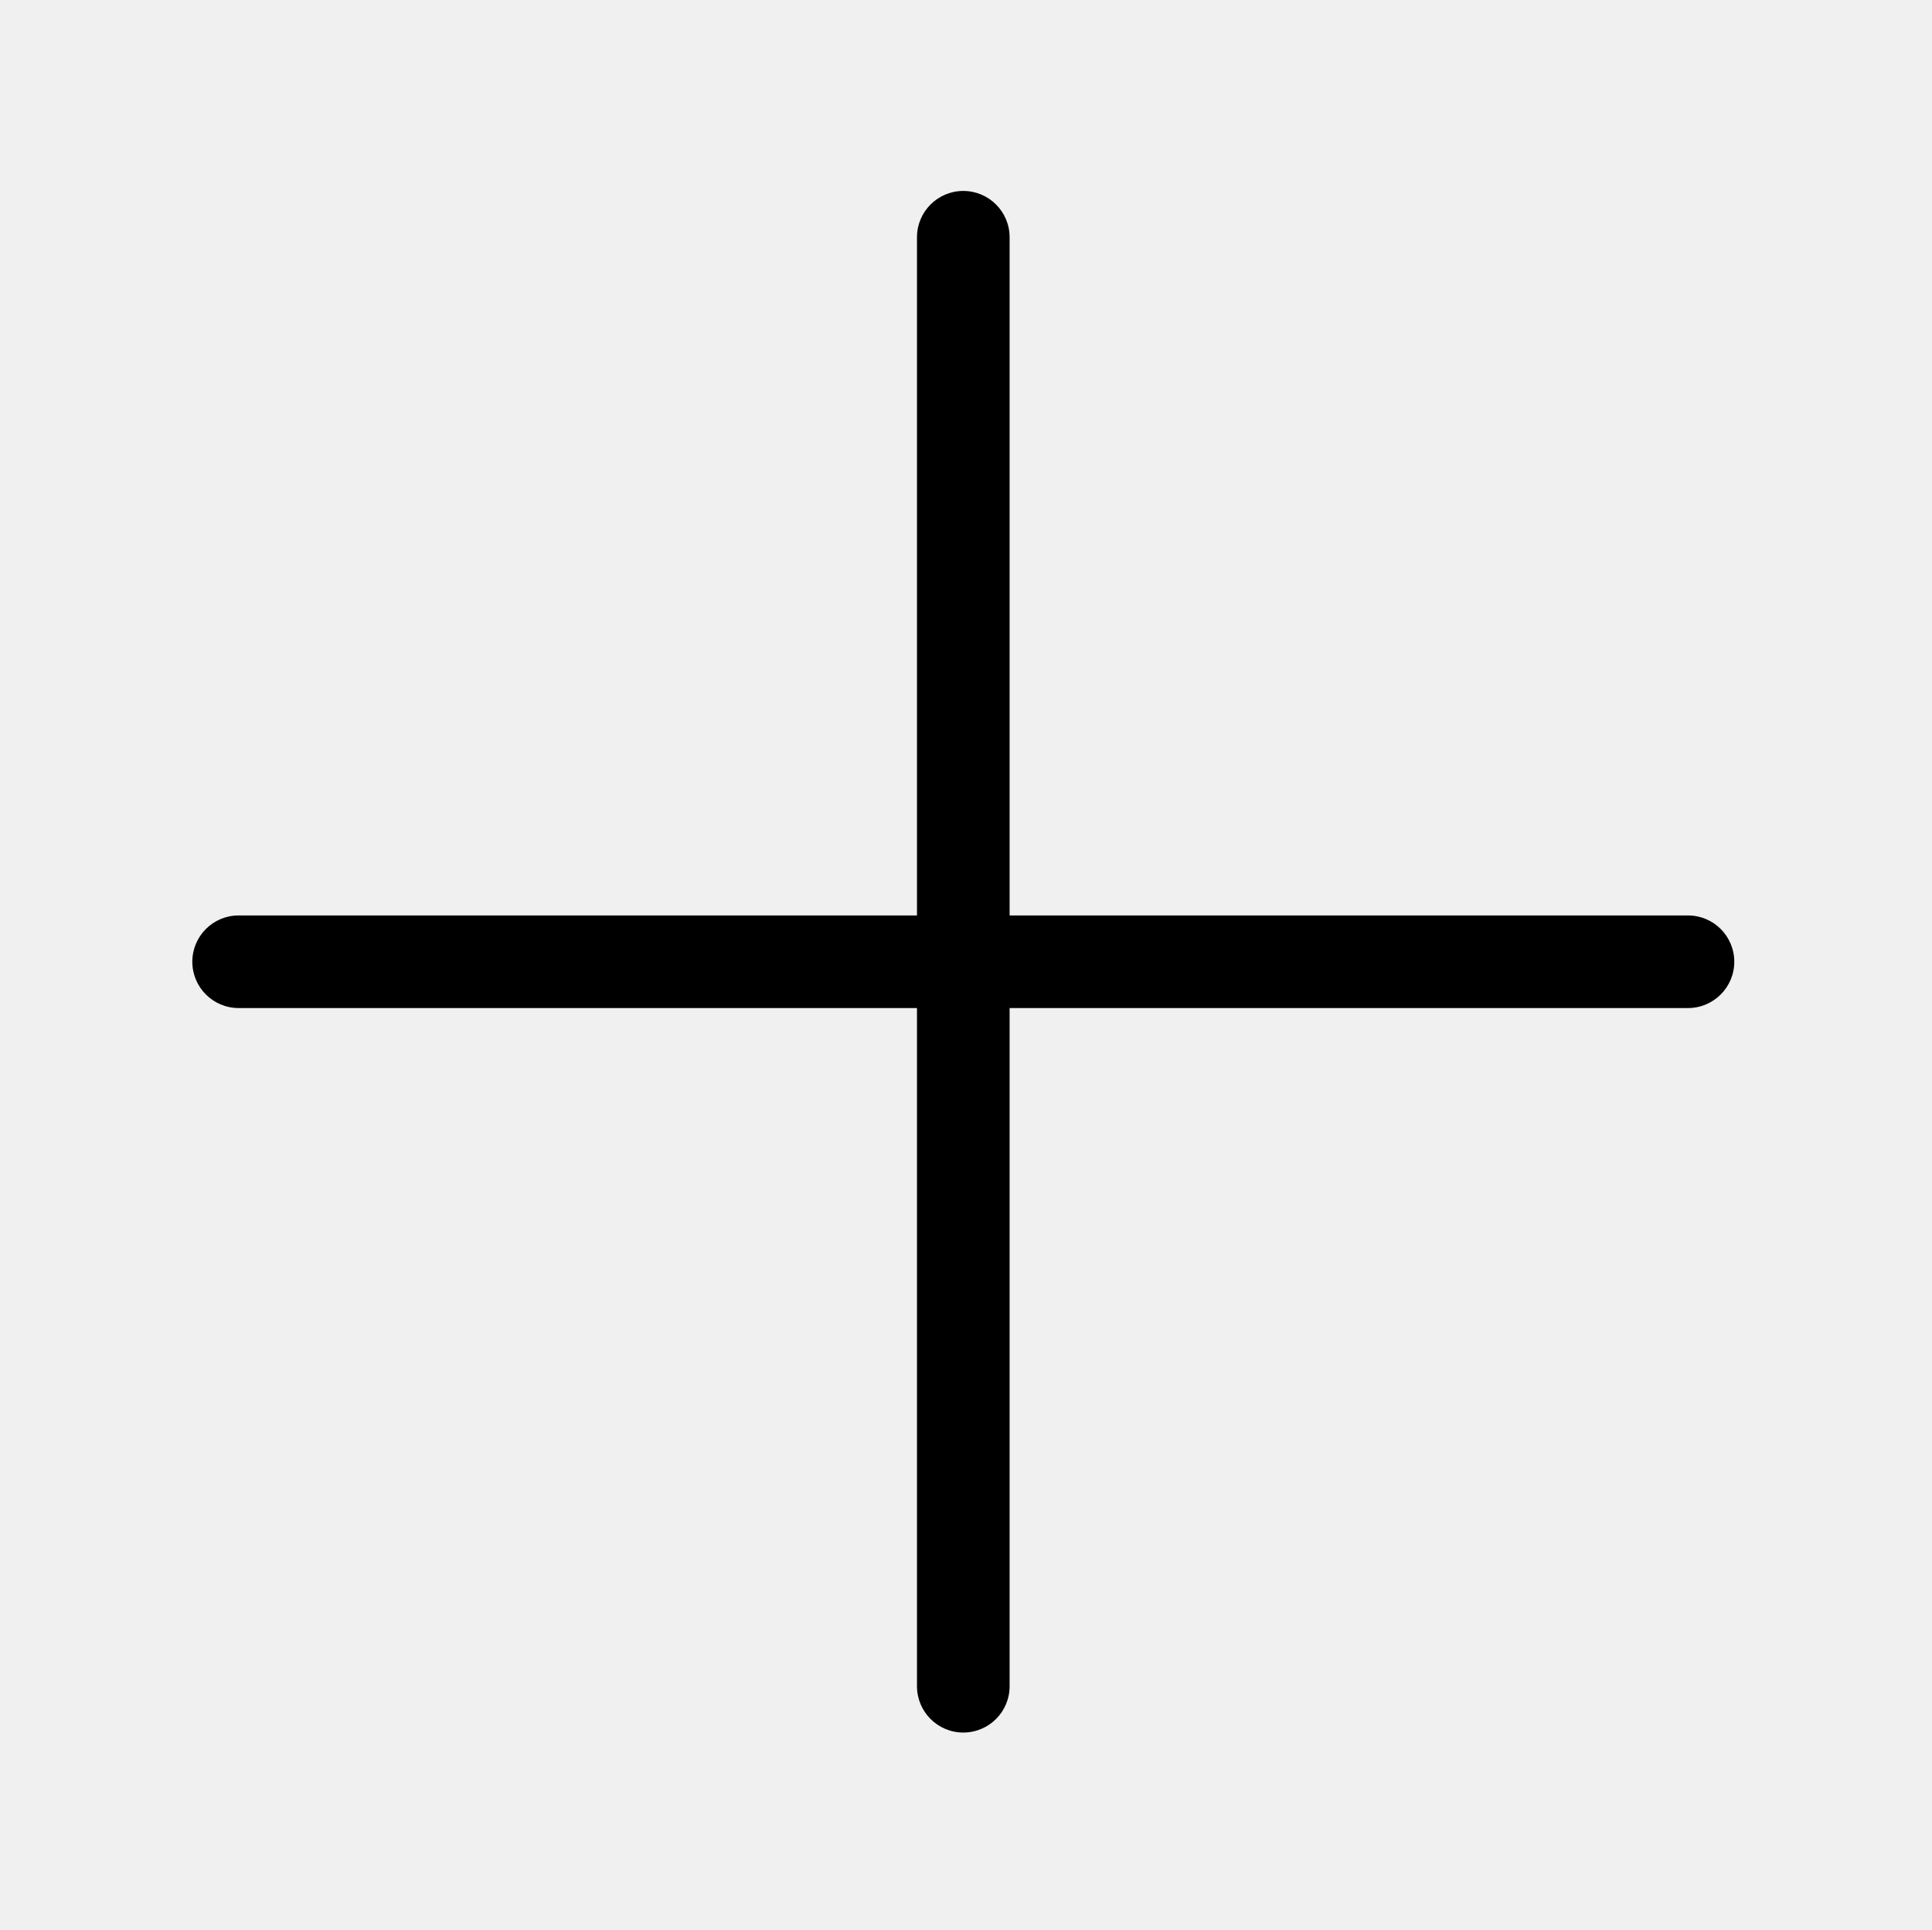
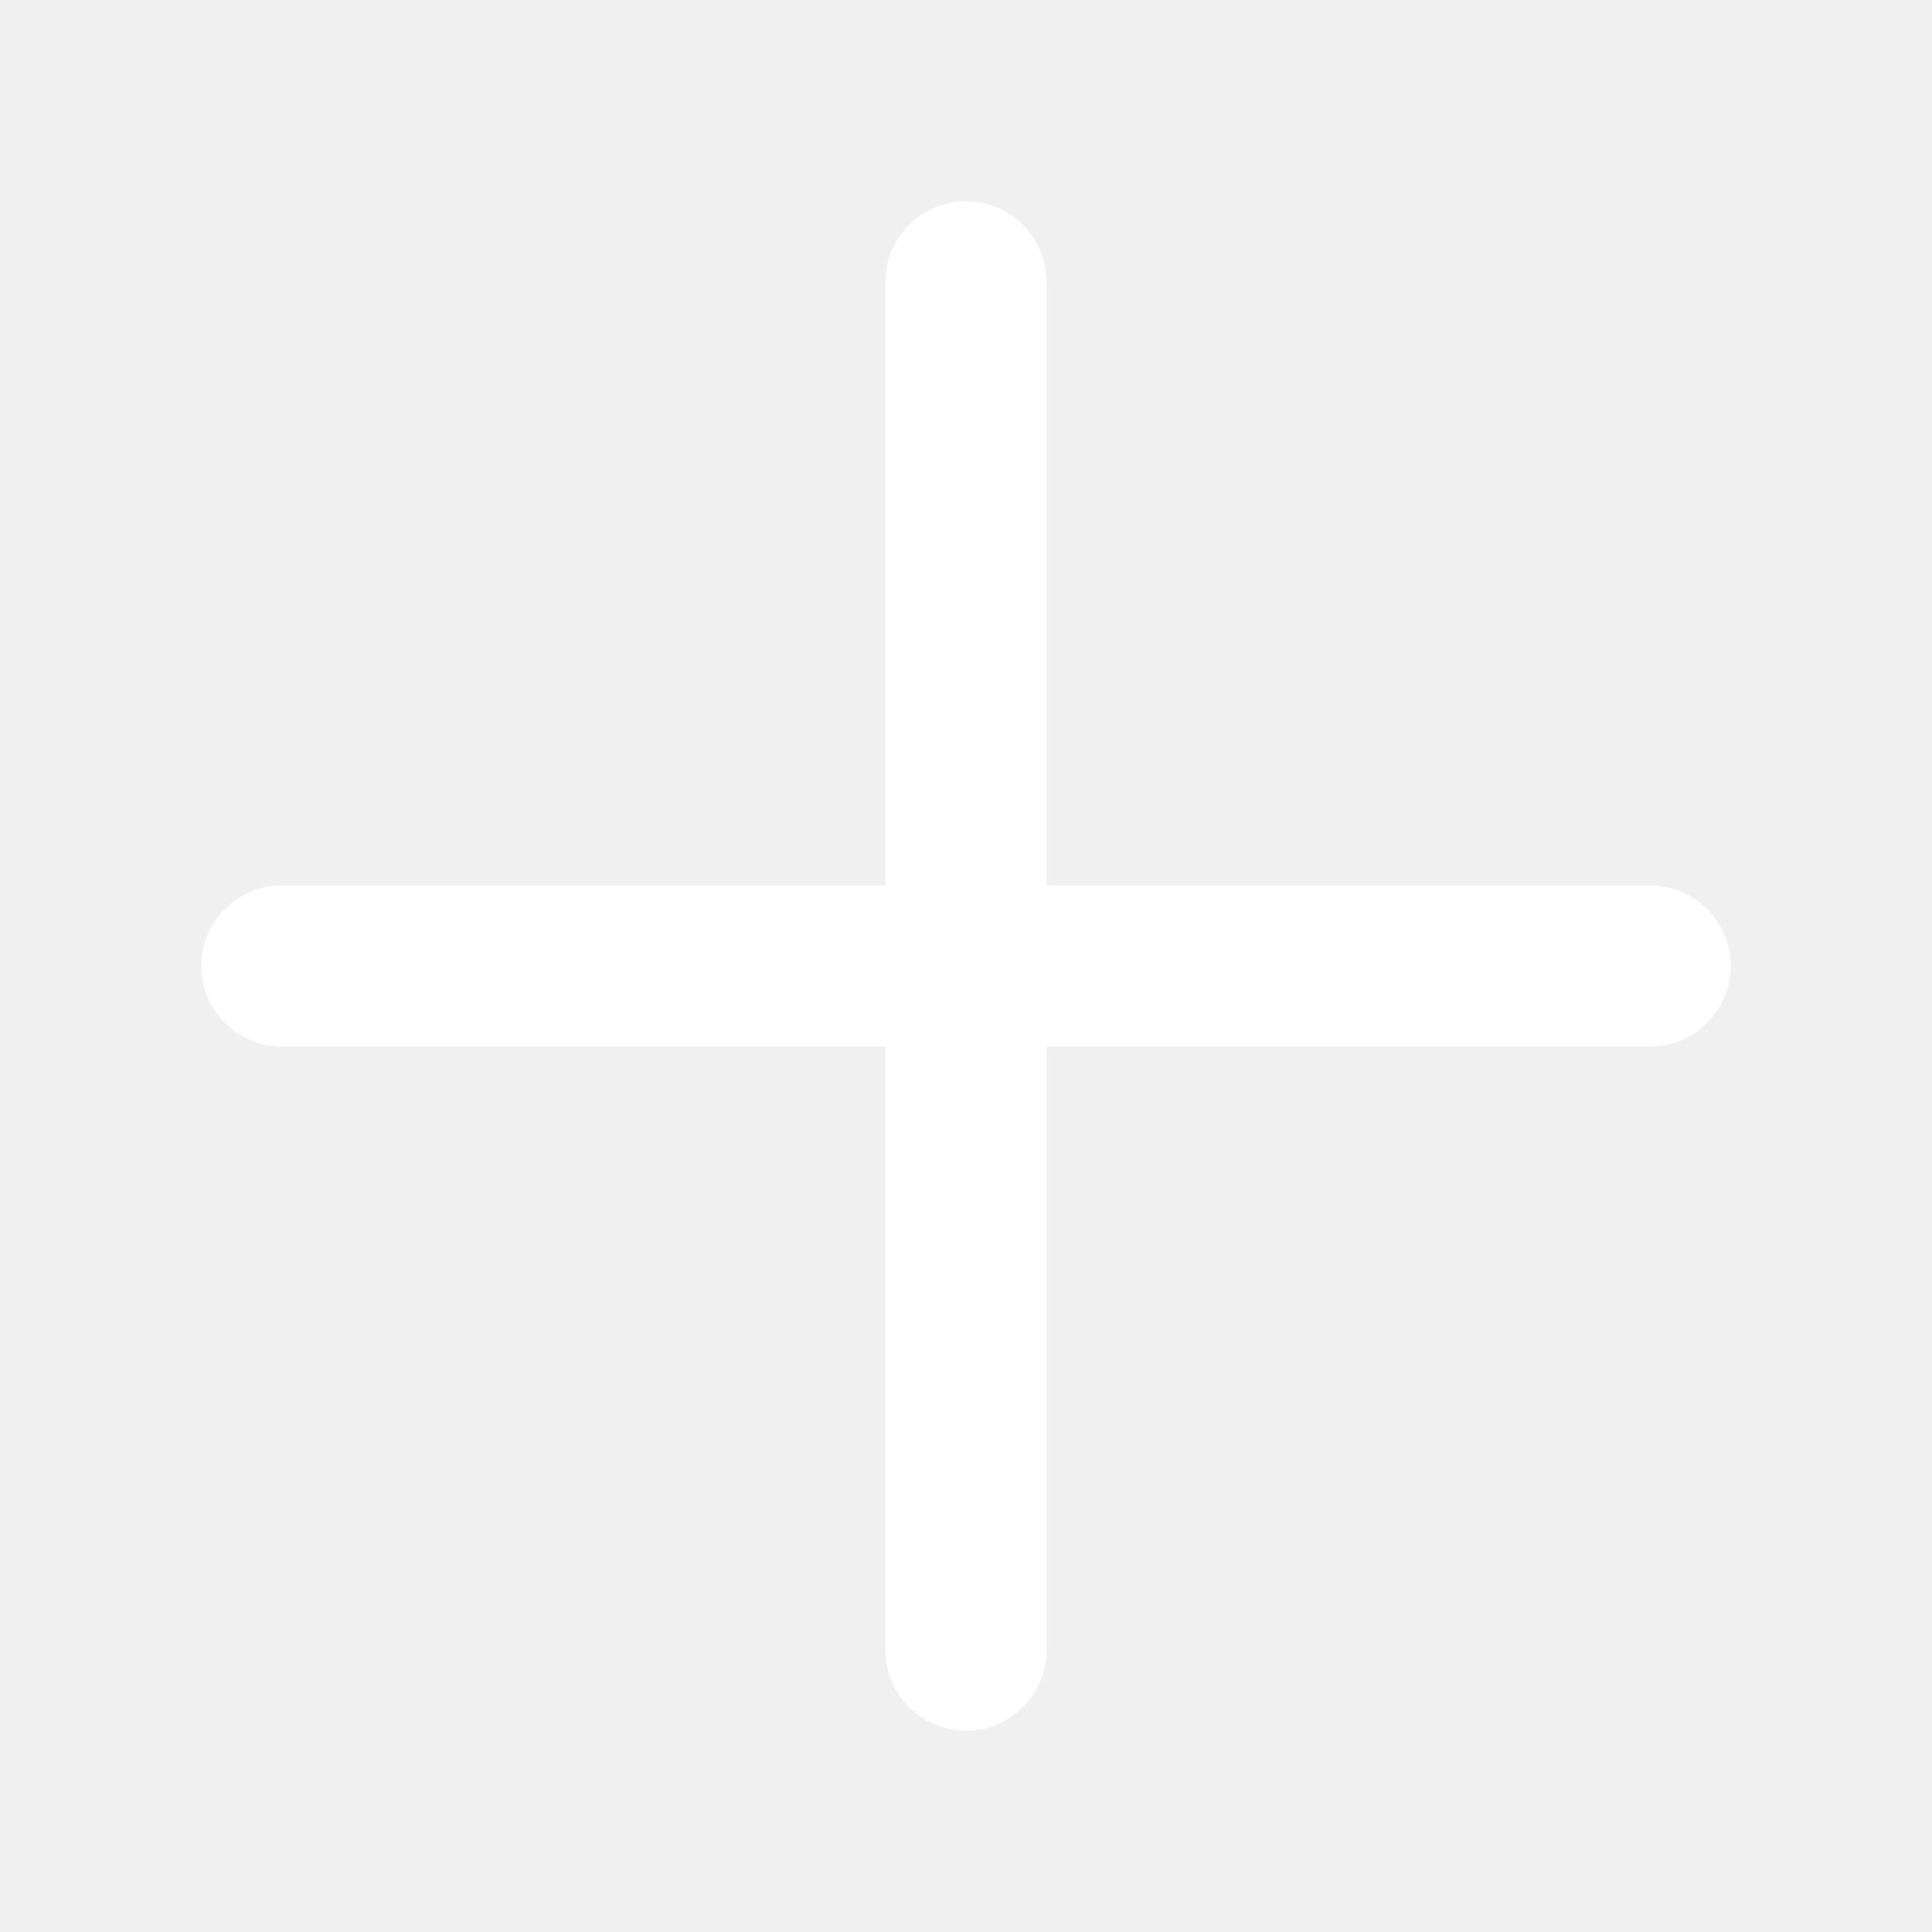
- <svg xmlns="http://www.w3.org/2000/svg" t="1659767848772" class="icon" viewBox="0 0 1025 1024" version="1.1" p-id="2517" width="160.156" height="160">
+ <svg xmlns="http://www.w3.org/2000/svg" t="1659778372463" class="icon" viewBox="0 0 1024 1024" version="1.1" p-id="1344" width="160" height="160">
  <defs>
    <style type="text/css" />
  </defs>
-   <path d="M895.531 485.789 535.64 485.789 535.64 125.898c0-13.572-11.002-24.573-24.573-24.573s-24.573 11.002-24.573 24.573l0 359.891L126.604 485.789c-13.572 0-24.573 11.002-24.573 24.573s11.002 24.573 24.573 24.573l359.89 0 0 359.891c0 13.572 11.002 24.573 24.573 24.573s24.573-11.002 24.573-24.573L535.64 534.934l359.891 0c13.572 0 24.573-11.002 24.573-24.573S909.103 485.789 895.531 485.789z" p-id="2518" />
+   <path d="M874.667 469.333H554.667V149.333c0-23.467-19.2-42.667-42.667-42.667s-42.667 19.2-42.667 42.667v320H149.333c-23.467 0-42.667 19.2-42.667 42.667s19.2 42.667 42.667 42.667h320v320c0 23.467 19.2 42.667 42.667 42.667s42.667-19.2 42.667-42.667V554.667h320c23.467 0 42.667-19.2 42.667-42.667s-19.2-42.667-42.667-42.667z" fill="#ffffff" p-id="1345" />
</svg>
